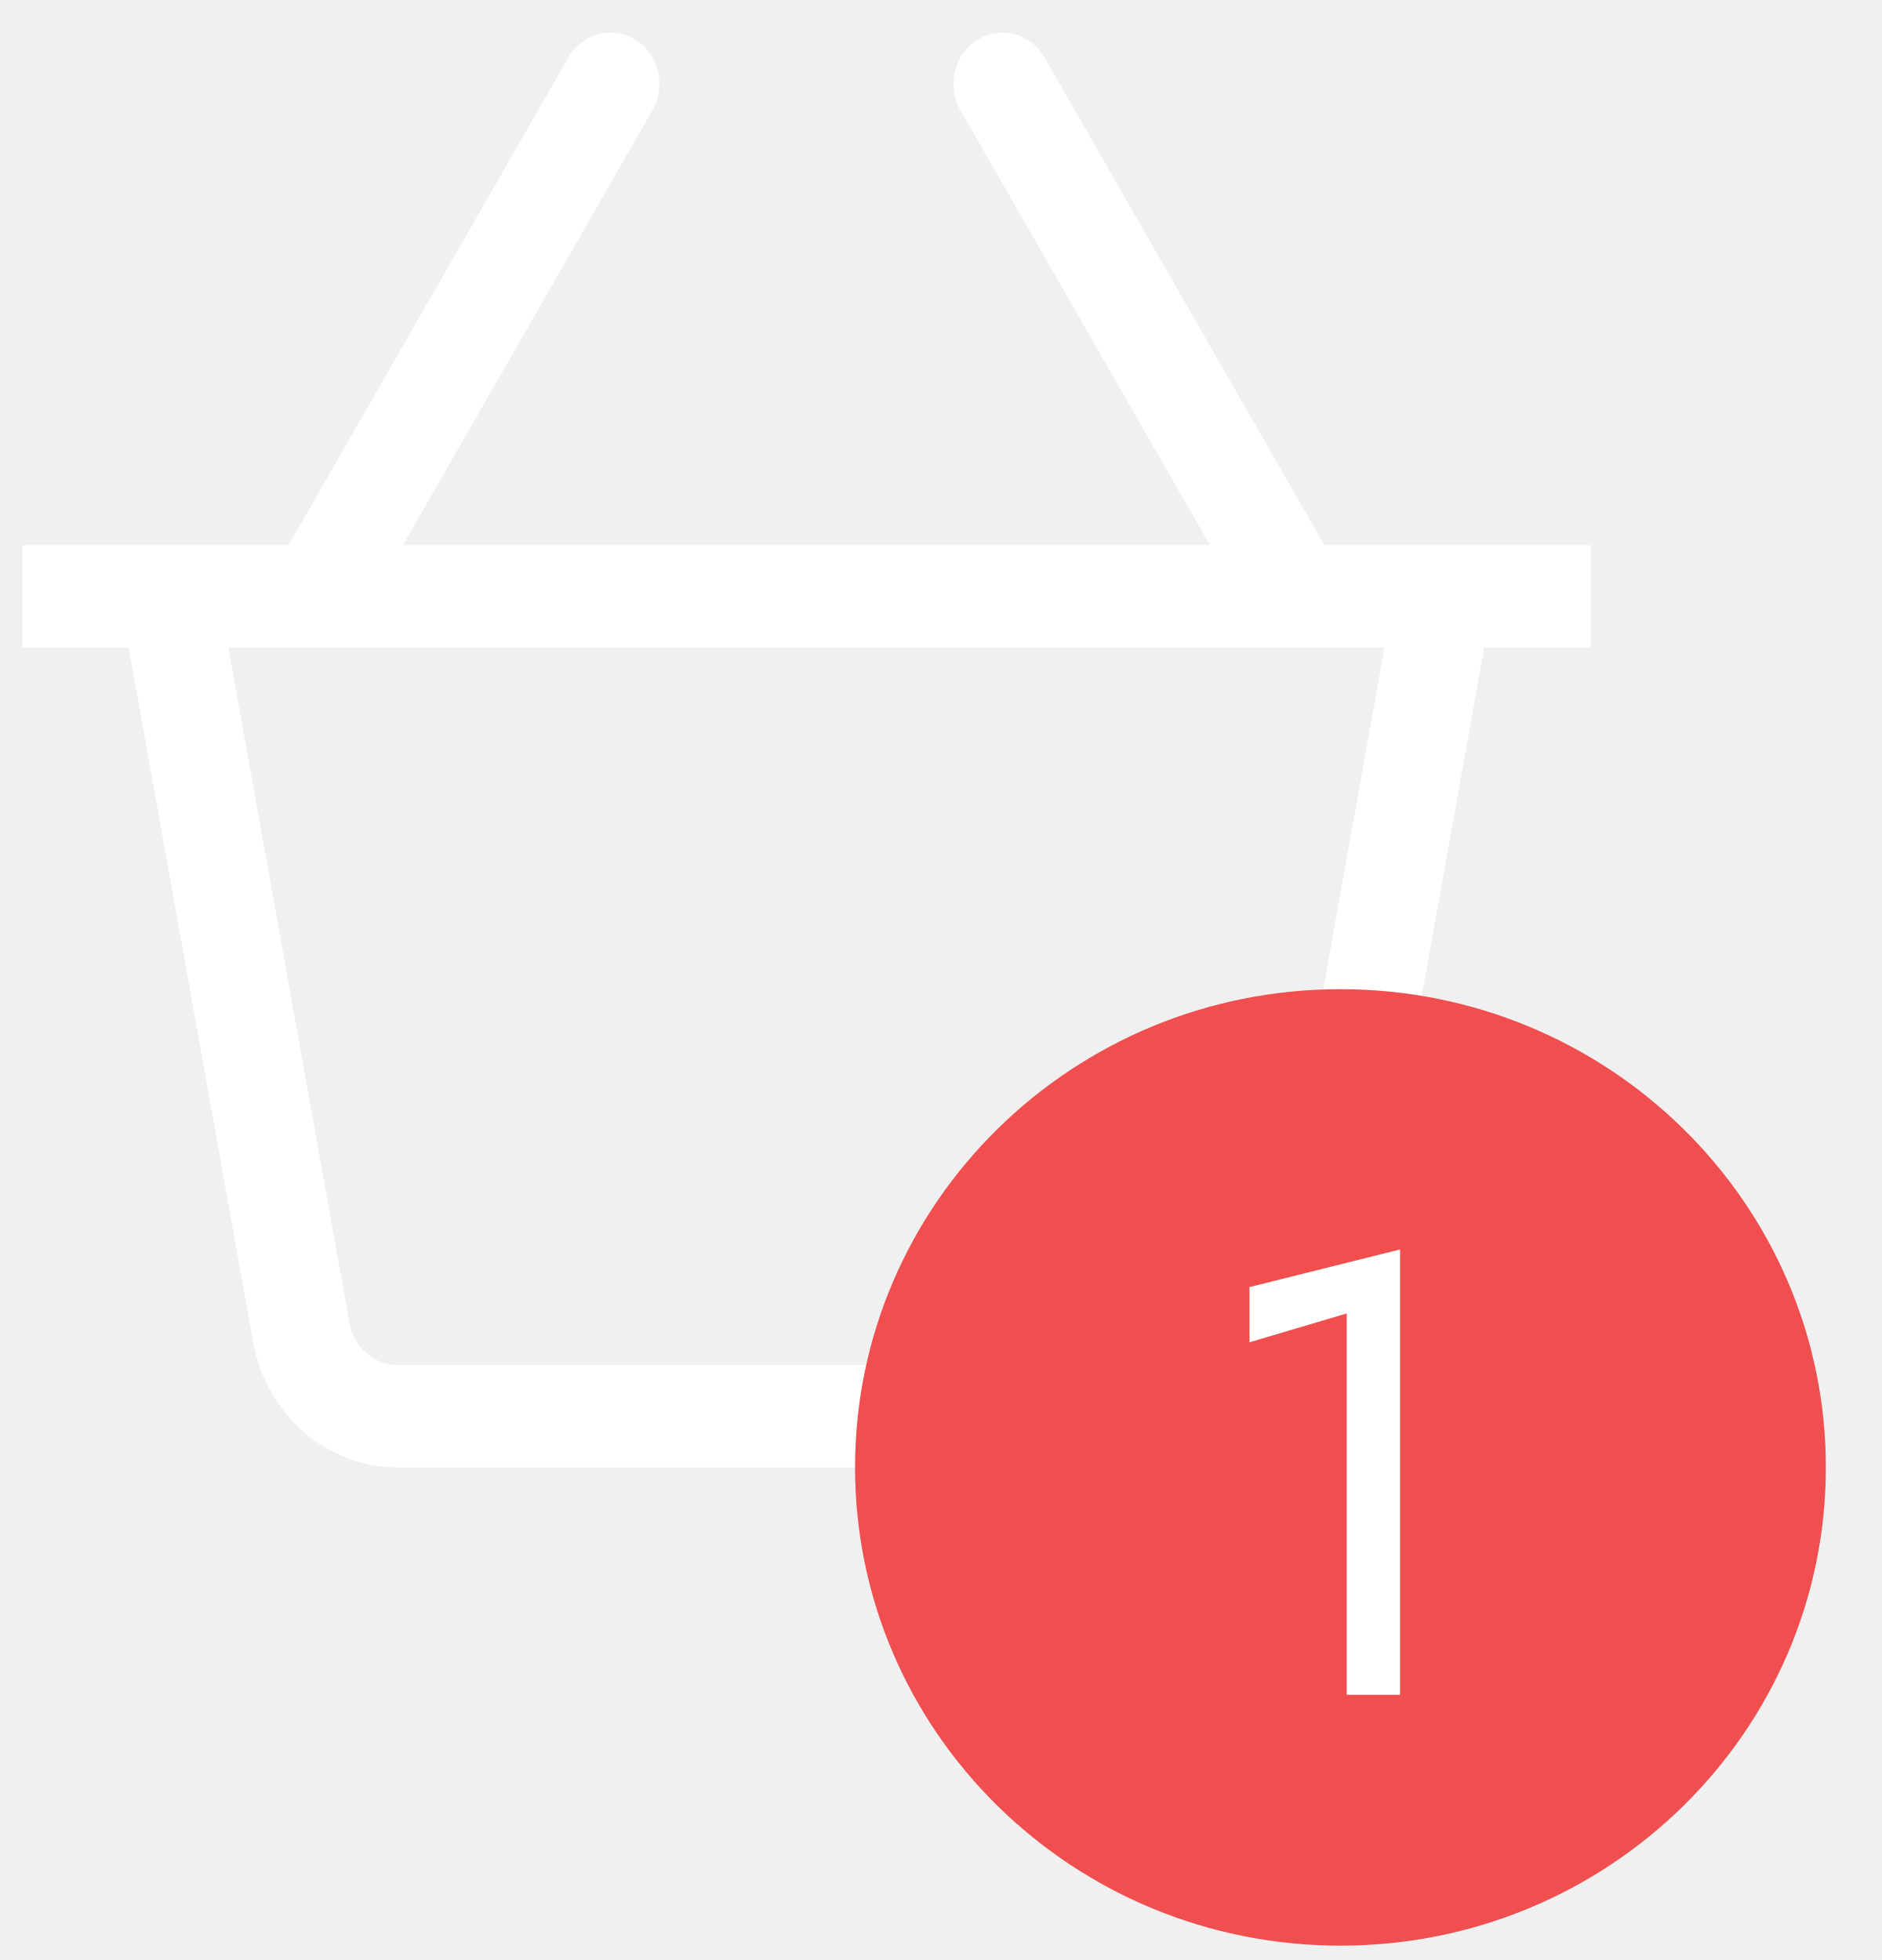
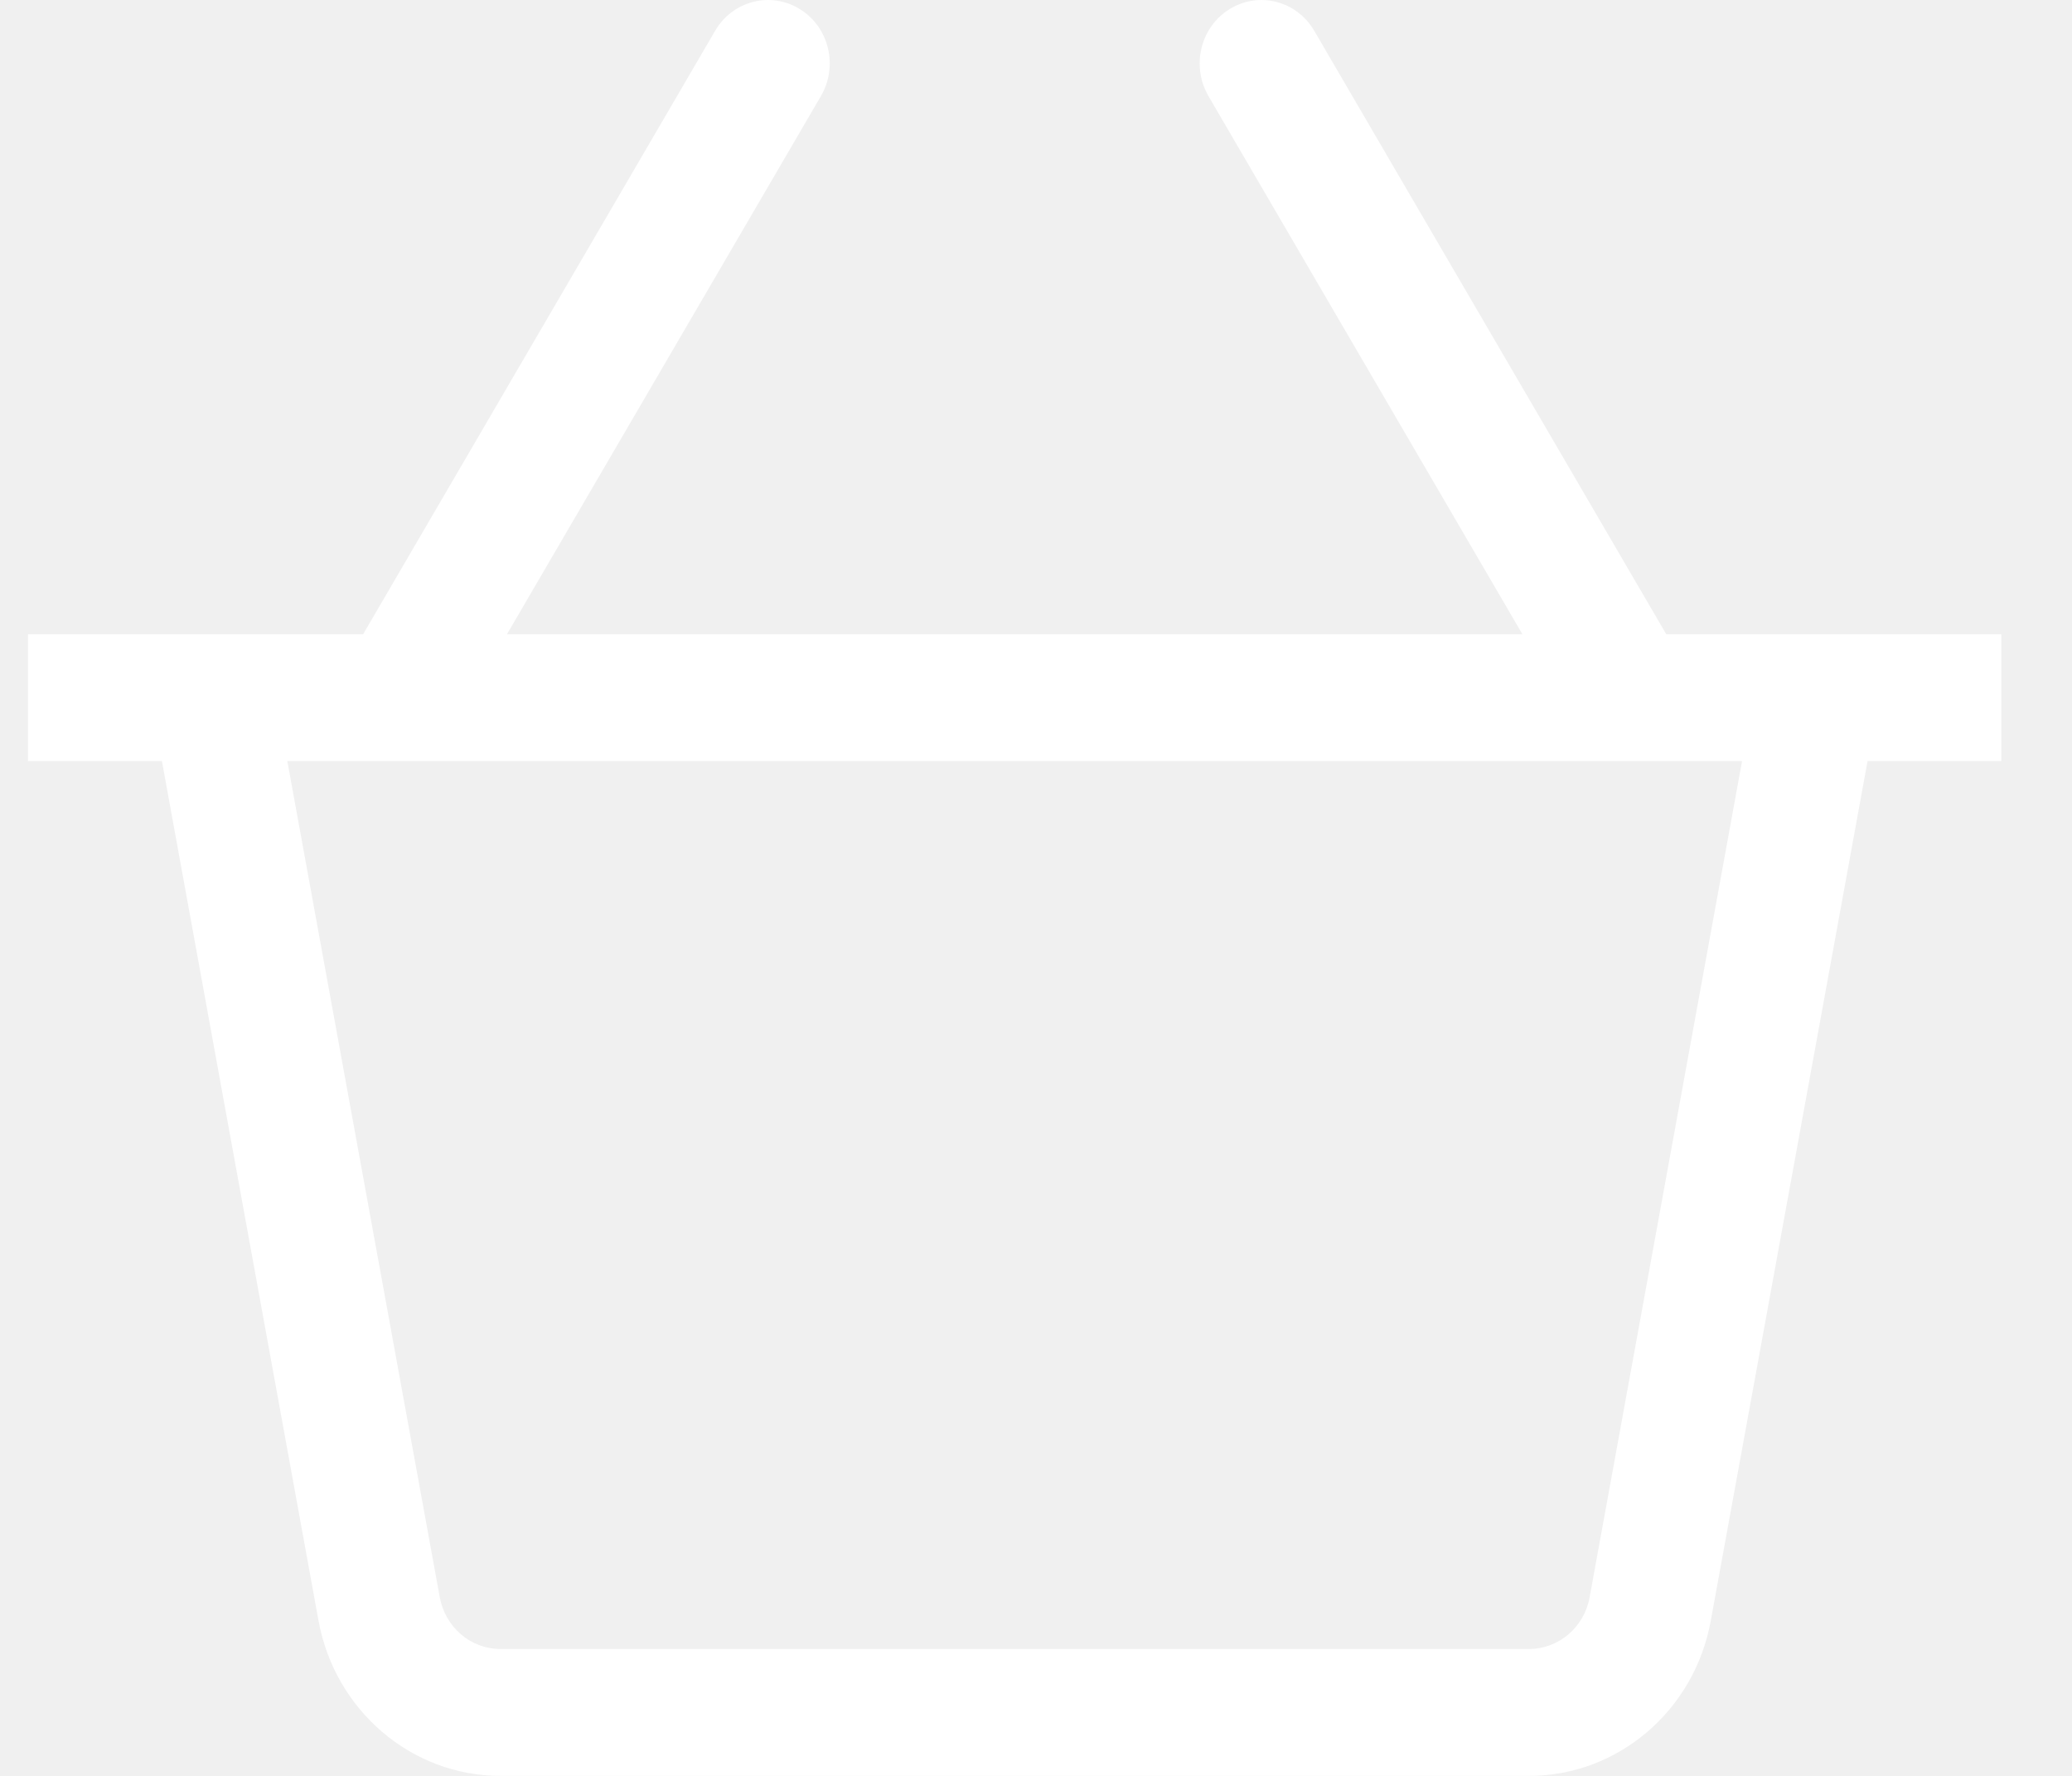
- <svg xmlns="http://www.w3.org/2000/svg" width="24" height="25" viewBox="0 0 24 25" fill="none">
-   <path d="M20.284 6.953H16.888L13.32 0.734C13.143 0.425 12.759 0.324 12.463 0.51C12.166 0.696 12.071 1.097 12.248 1.407L15.43 6.953H5.138L8.32 1.407C8.498 1.097 8.402 0.696 8.106 0.51C7.809 0.324 7.426 0.425 7.248 0.734L3.68 6.953H0.284V8.26H1.641L3.228 17.117C3.395 18.045 4.17 18.717 5.072 18.717H15.497C16.399 18.717 17.174 18.045 17.339 17.118L18.928 8.26H20.284C20.284 8.26 20.284 6.953 20.284 6.953ZM16.111 16.877C16.056 17.186 15.797 17.41 15.496 17.41H5.072C4.771 17.41 4.513 17.186 4.457 16.877L2.912 8.26H17.656L16.111 16.877Z" fill="white" />
-   <ellipse cx="17.094" cy="18.717" rx="6.19" ry="6.1" fill="#F14F4F" />
-   <path d="M15.934 17.121V16.417L17.854 15.937V21.617H17.174V16.753L15.934 17.121Z" fill="white" />
+ <svg xmlns="http://www.w3.org/2000/svg" width="21" height="18" viewBox="0 0 21 18" fill="none">
+   <path d="M20.284 6.429H16.888L13.32 0.312C13.143 0.008 12.759 -0.091 12.463 0.092C12.166 0.274 12.071 0.669 12.248 0.974L15.43 6.429H5.138L8.32 0.974C8.498 0.669 8.402 0.274 8.106 0.092C7.809 -0.091 7.426 0.008 7.248 0.312L3.68 6.429H0.284V7.714H1.641L3.228 16.426C3.395 17.338 4.17 18 5.072 18H15.497C16.399 18 17.174 17.338 17.339 16.427L18.928 7.714H20.284C20.284 7.714 20.284 6.429 20.284 6.429ZM16.111 16.19C16.056 16.494 15.797 16.714 15.496 16.714H5.072C4.771 16.714 4.513 16.494 4.457 16.189L2.912 7.714H17.656L16.111 16.19Z" fill="white" />
</svg>
